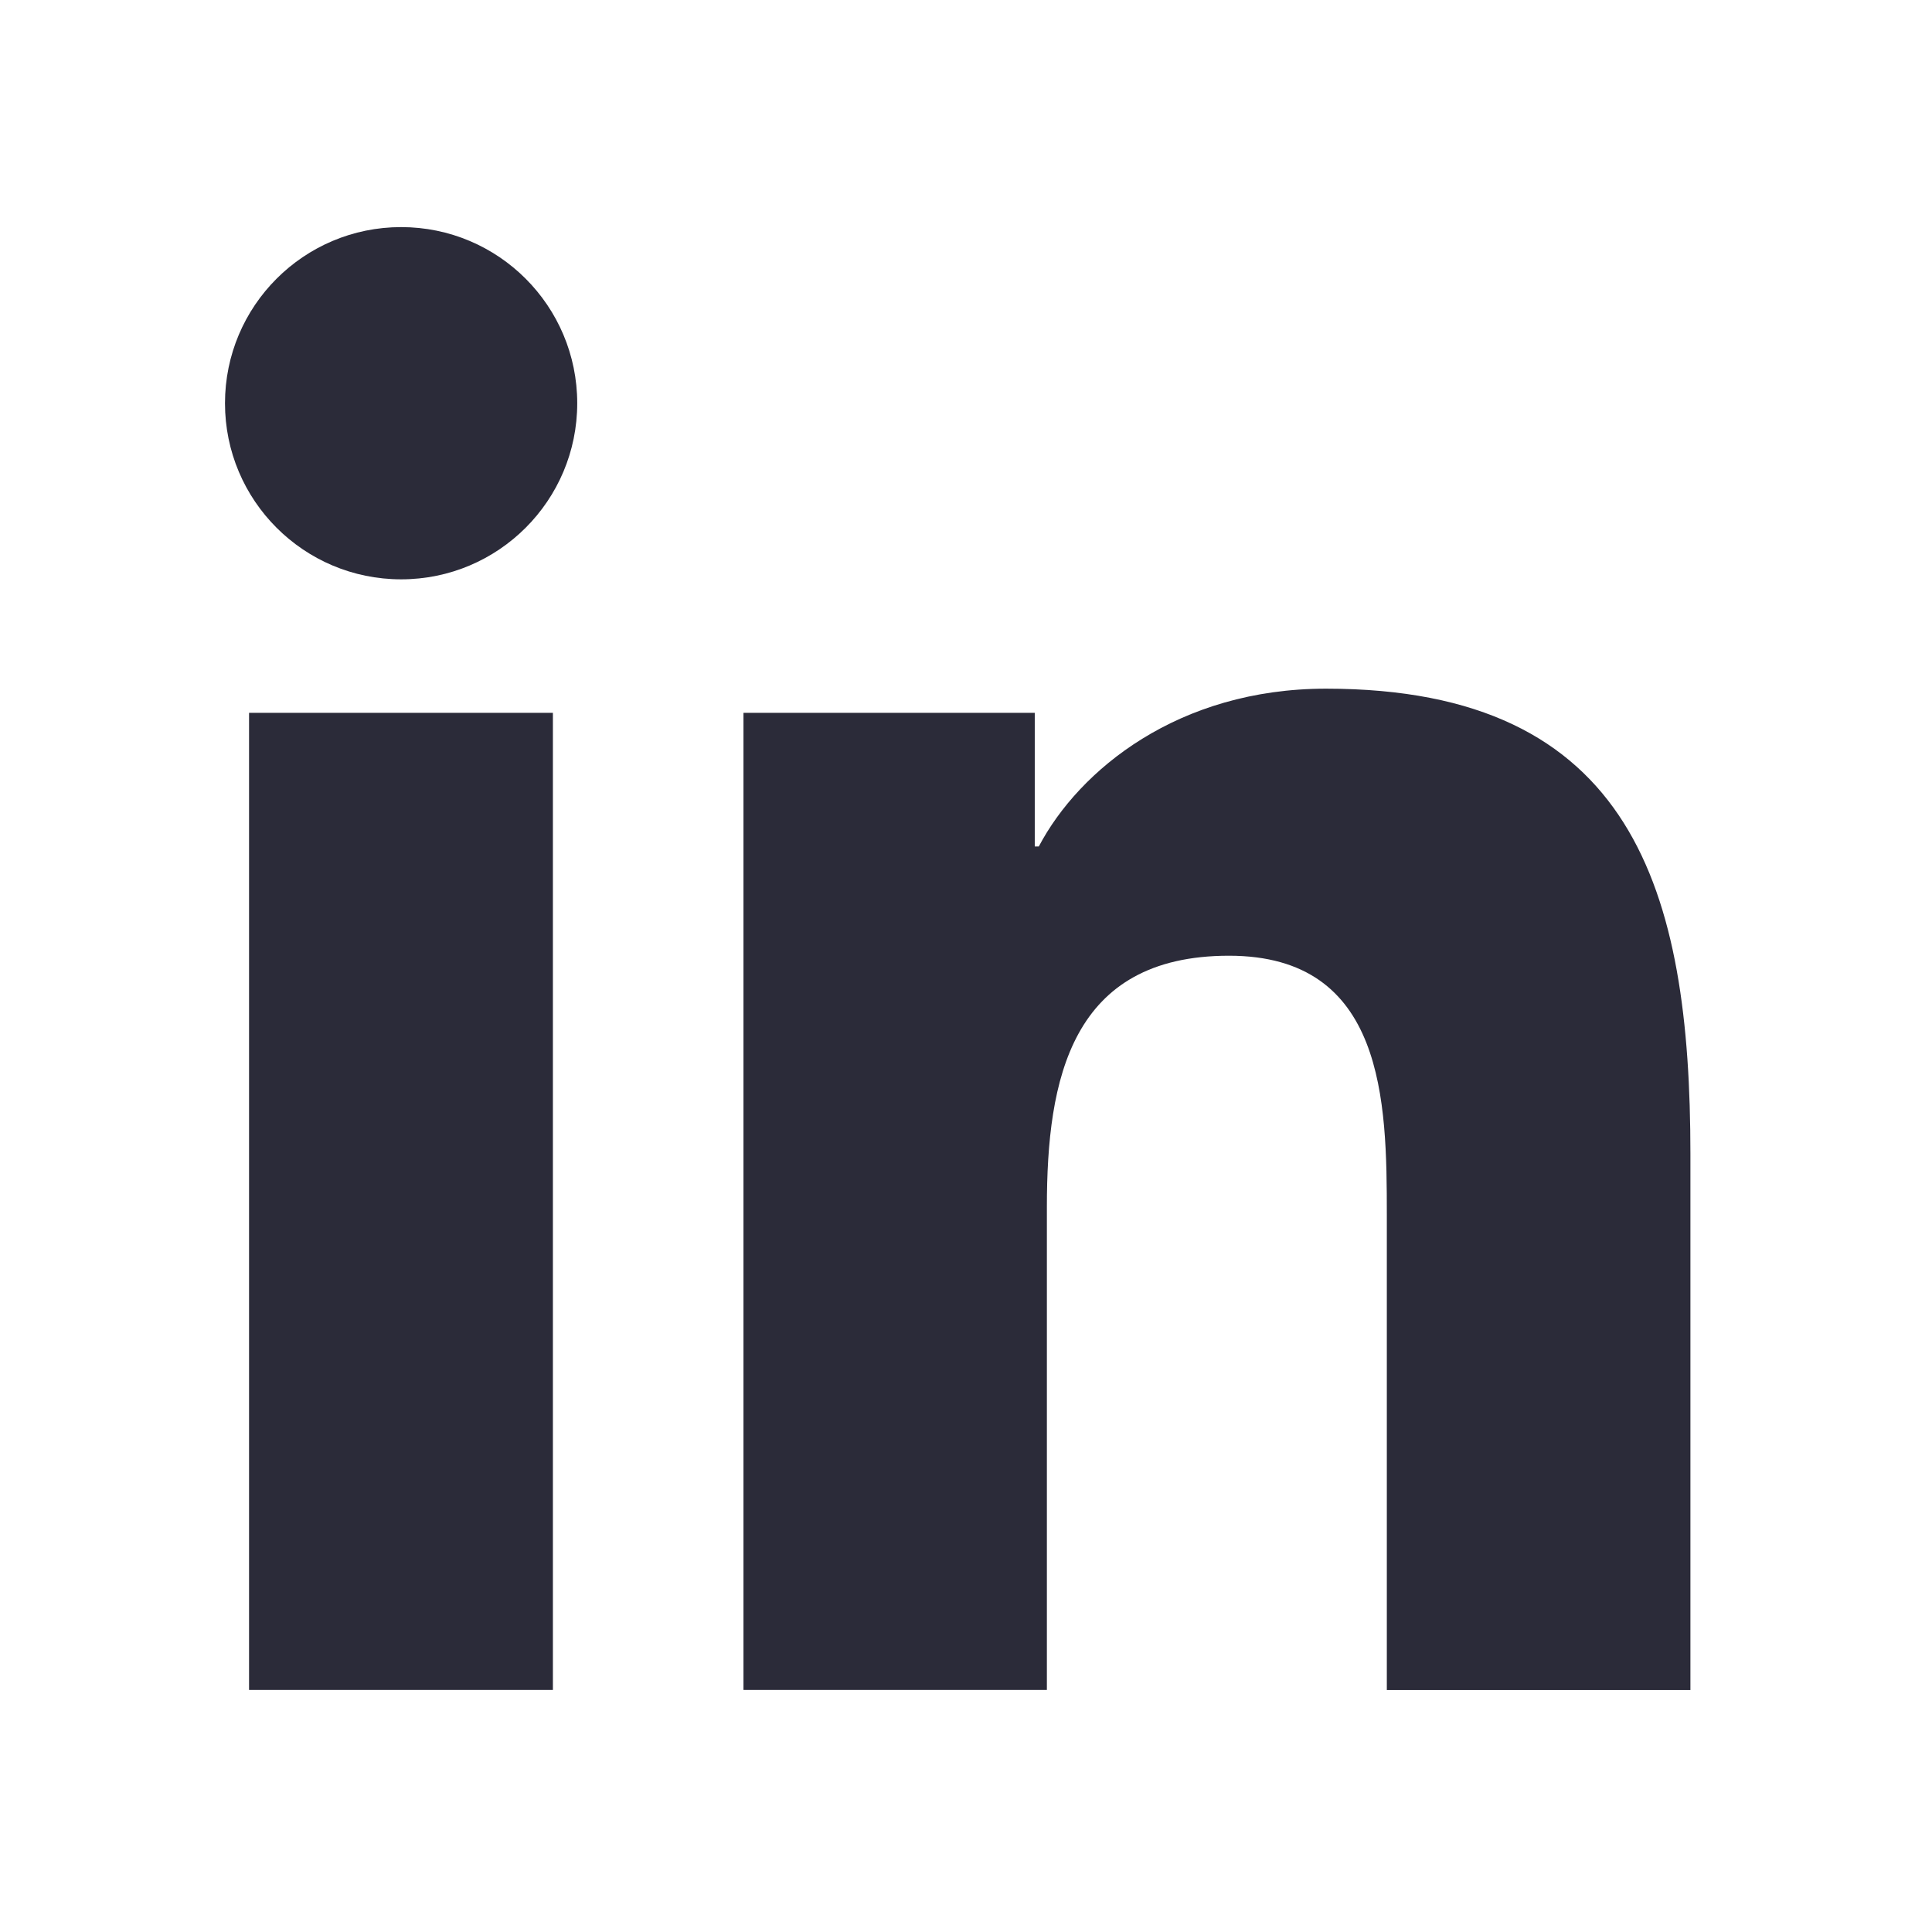
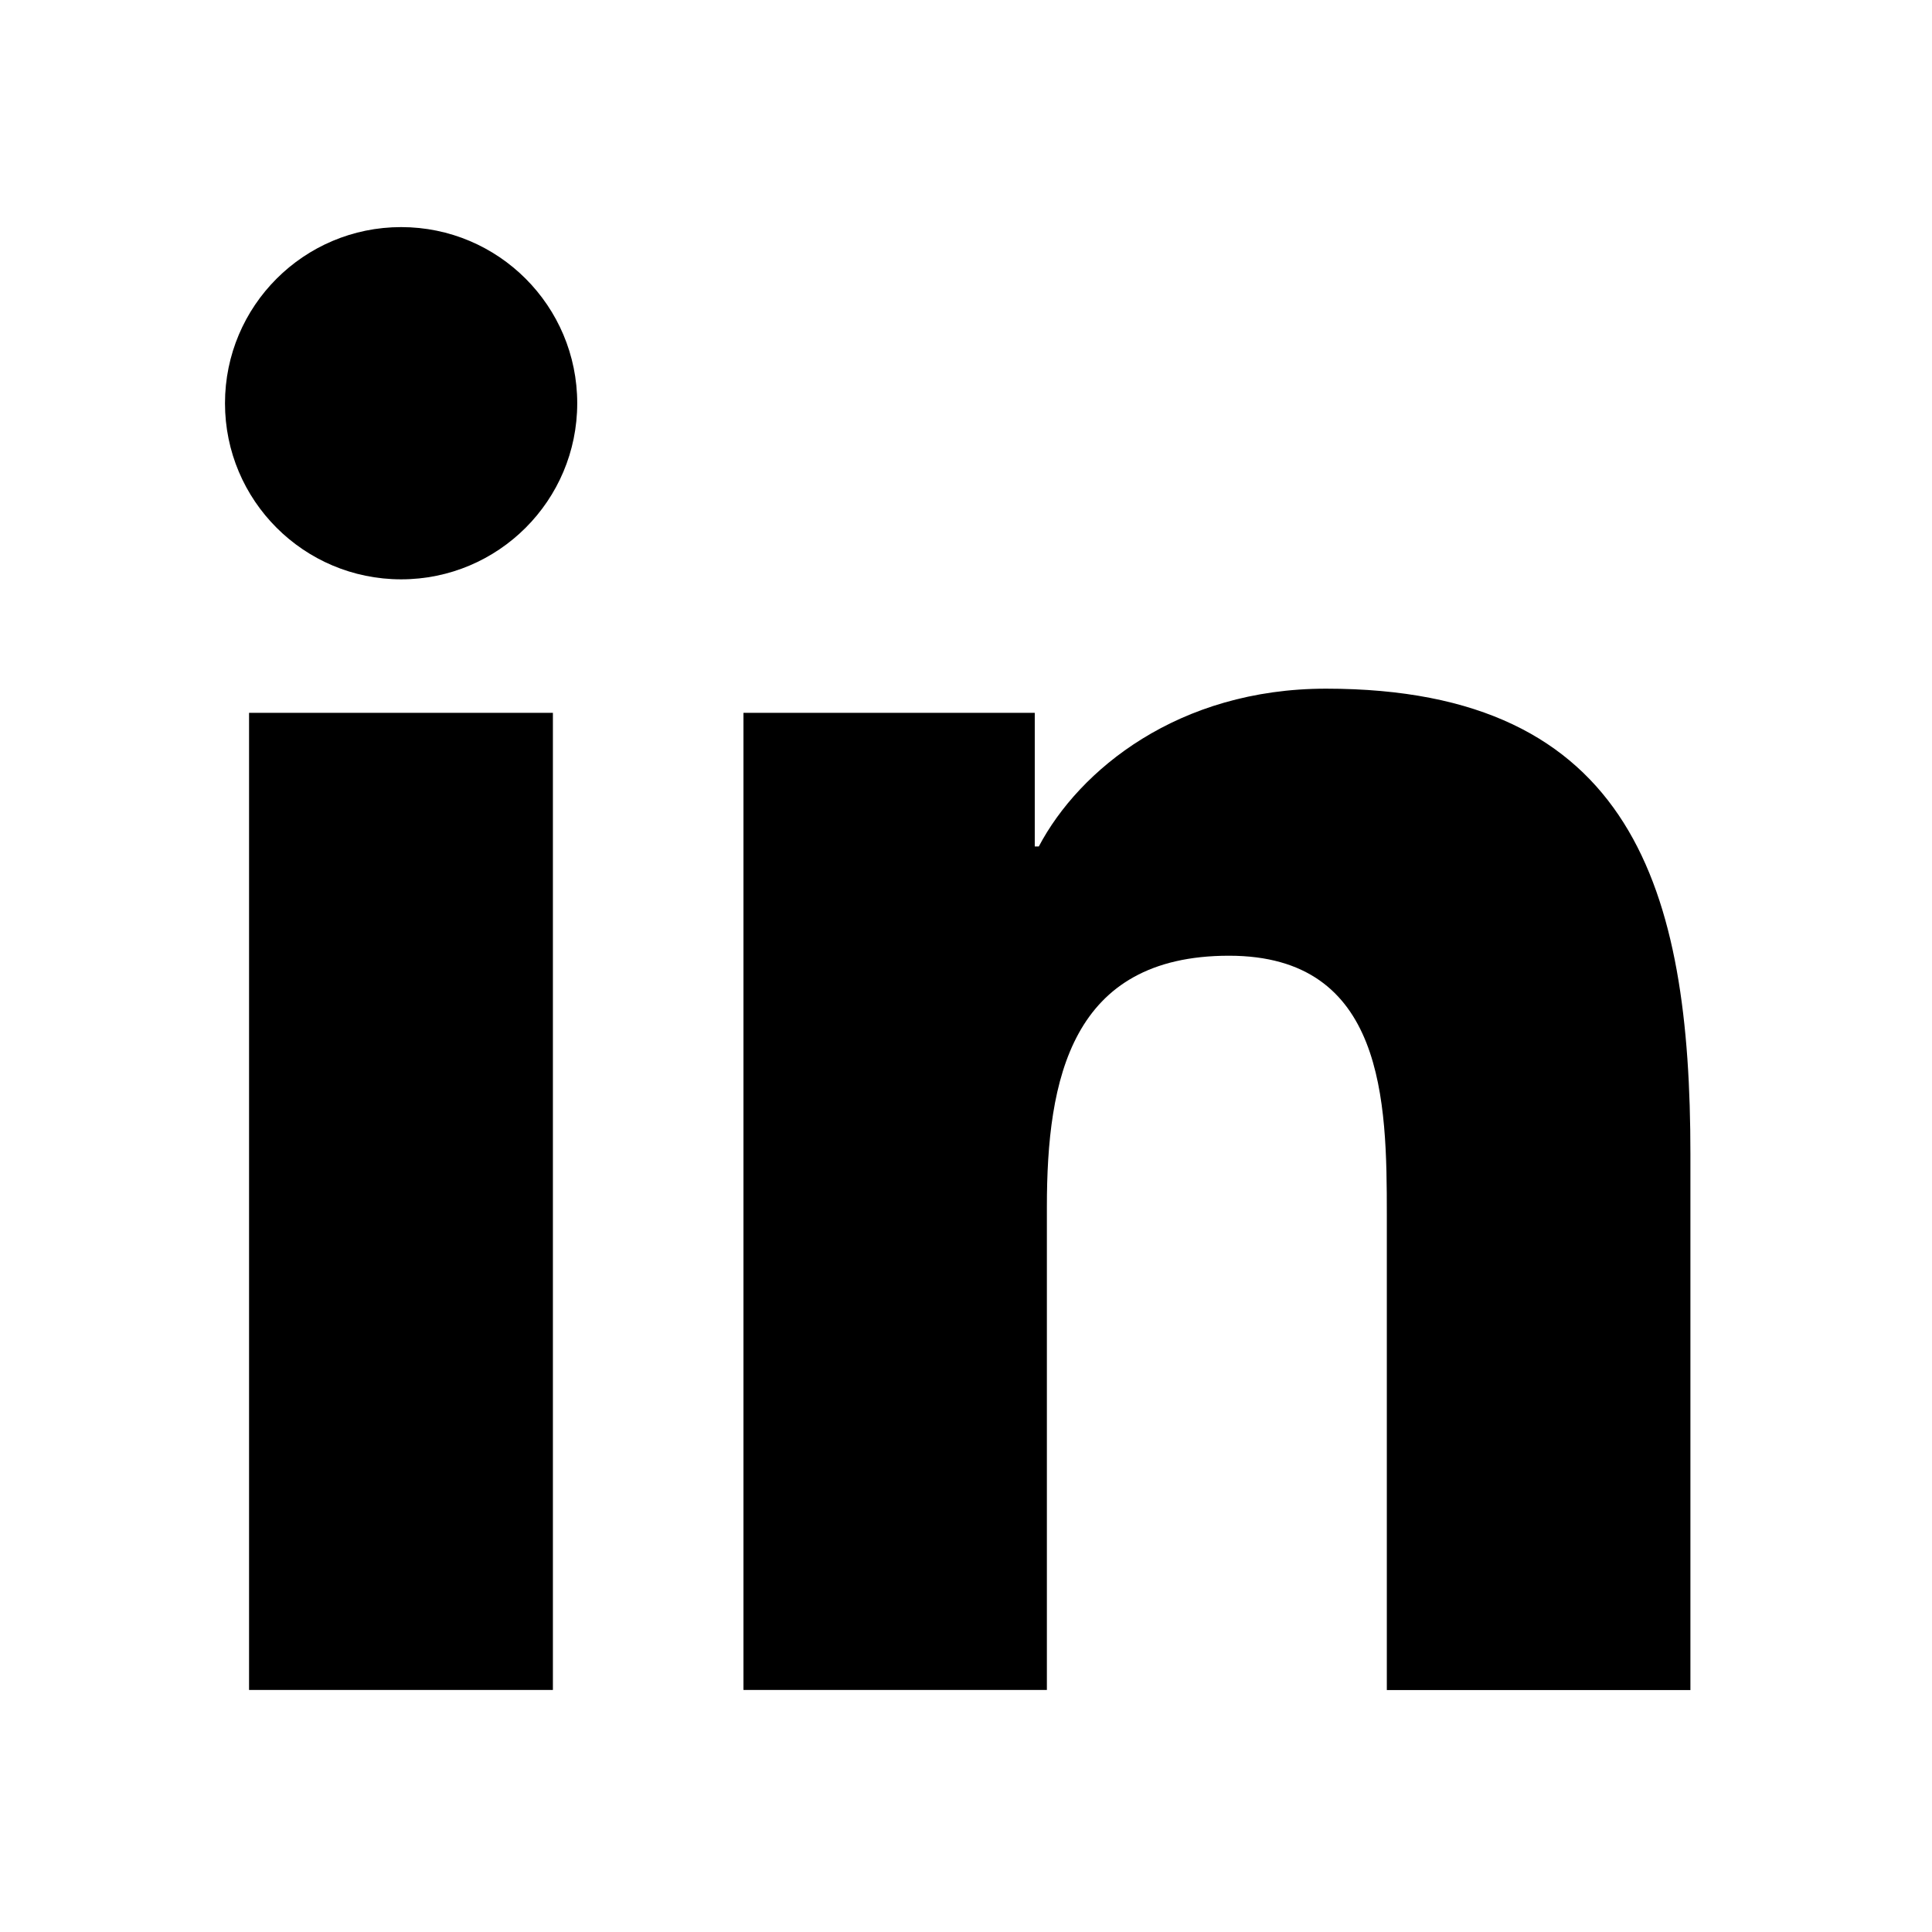
<svg xmlns="http://www.w3.org/2000/svg" width="22" height="22" viewBox="0 0 22 22" fill="none">
-   <path d="M4.568 6.597C5.675 6.597 6.573 5.699 6.573 4.592C6.573 3.484 5.675 2.586 4.568 2.586C3.46 2.586 2.562 3.484 2.562 4.592C2.562 5.699 3.46 6.597 4.568 6.597Z" fill="#2B2B39" />
-   <path d="M8.466 8.117V19.244H11.921V13.742C11.921 12.29 12.194 10.883 13.995 10.883C15.77 10.883 15.792 12.544 15.792 13.833V19.245H19.249V13.143C19.249 10.146 18.604 7.842 15.1 7.842C13.418 7.842 12.29 8.765 11.829 9.639H11.783V8.117H8.466ZM2.836 8.117H6.296V19.244H2.836V8.117Z" fill="#2B2B39" />
+   <path d="M4.568 6.597C5.675 6.597 6.573 5.699 6.573 4.592C6.573 3.484 5.675 2.586 4.568 2.586C3.46 2.586 2.562 3.484 2.562 4.592C2.562 5.699 3.46 6.597 4.568 6.597Z" fill="currentColor" />
+   <path d="M8.466 8.117V19.244H11.921V13.742C11.921 12.29 12.194 10.883 13.995 10.883C15.77 10.883 15.792 12.544 15.792 13.833V19.245H19.249V13.143C19.249 10.146 18.604 7.842 15.1 7.842C13.418 7.842 12.29 8.765 11.829 9.639H11.783V8.117H8.466ZM2.836 8.117H6.296V19.244H2.836V8.117Z" fill="currentColor" />
</svg>
